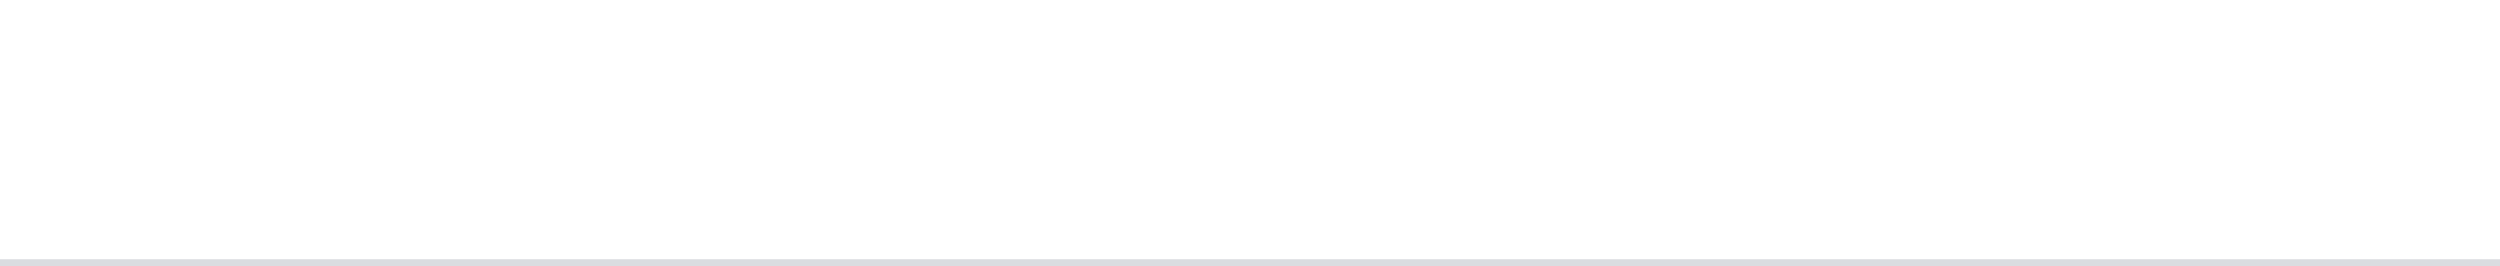
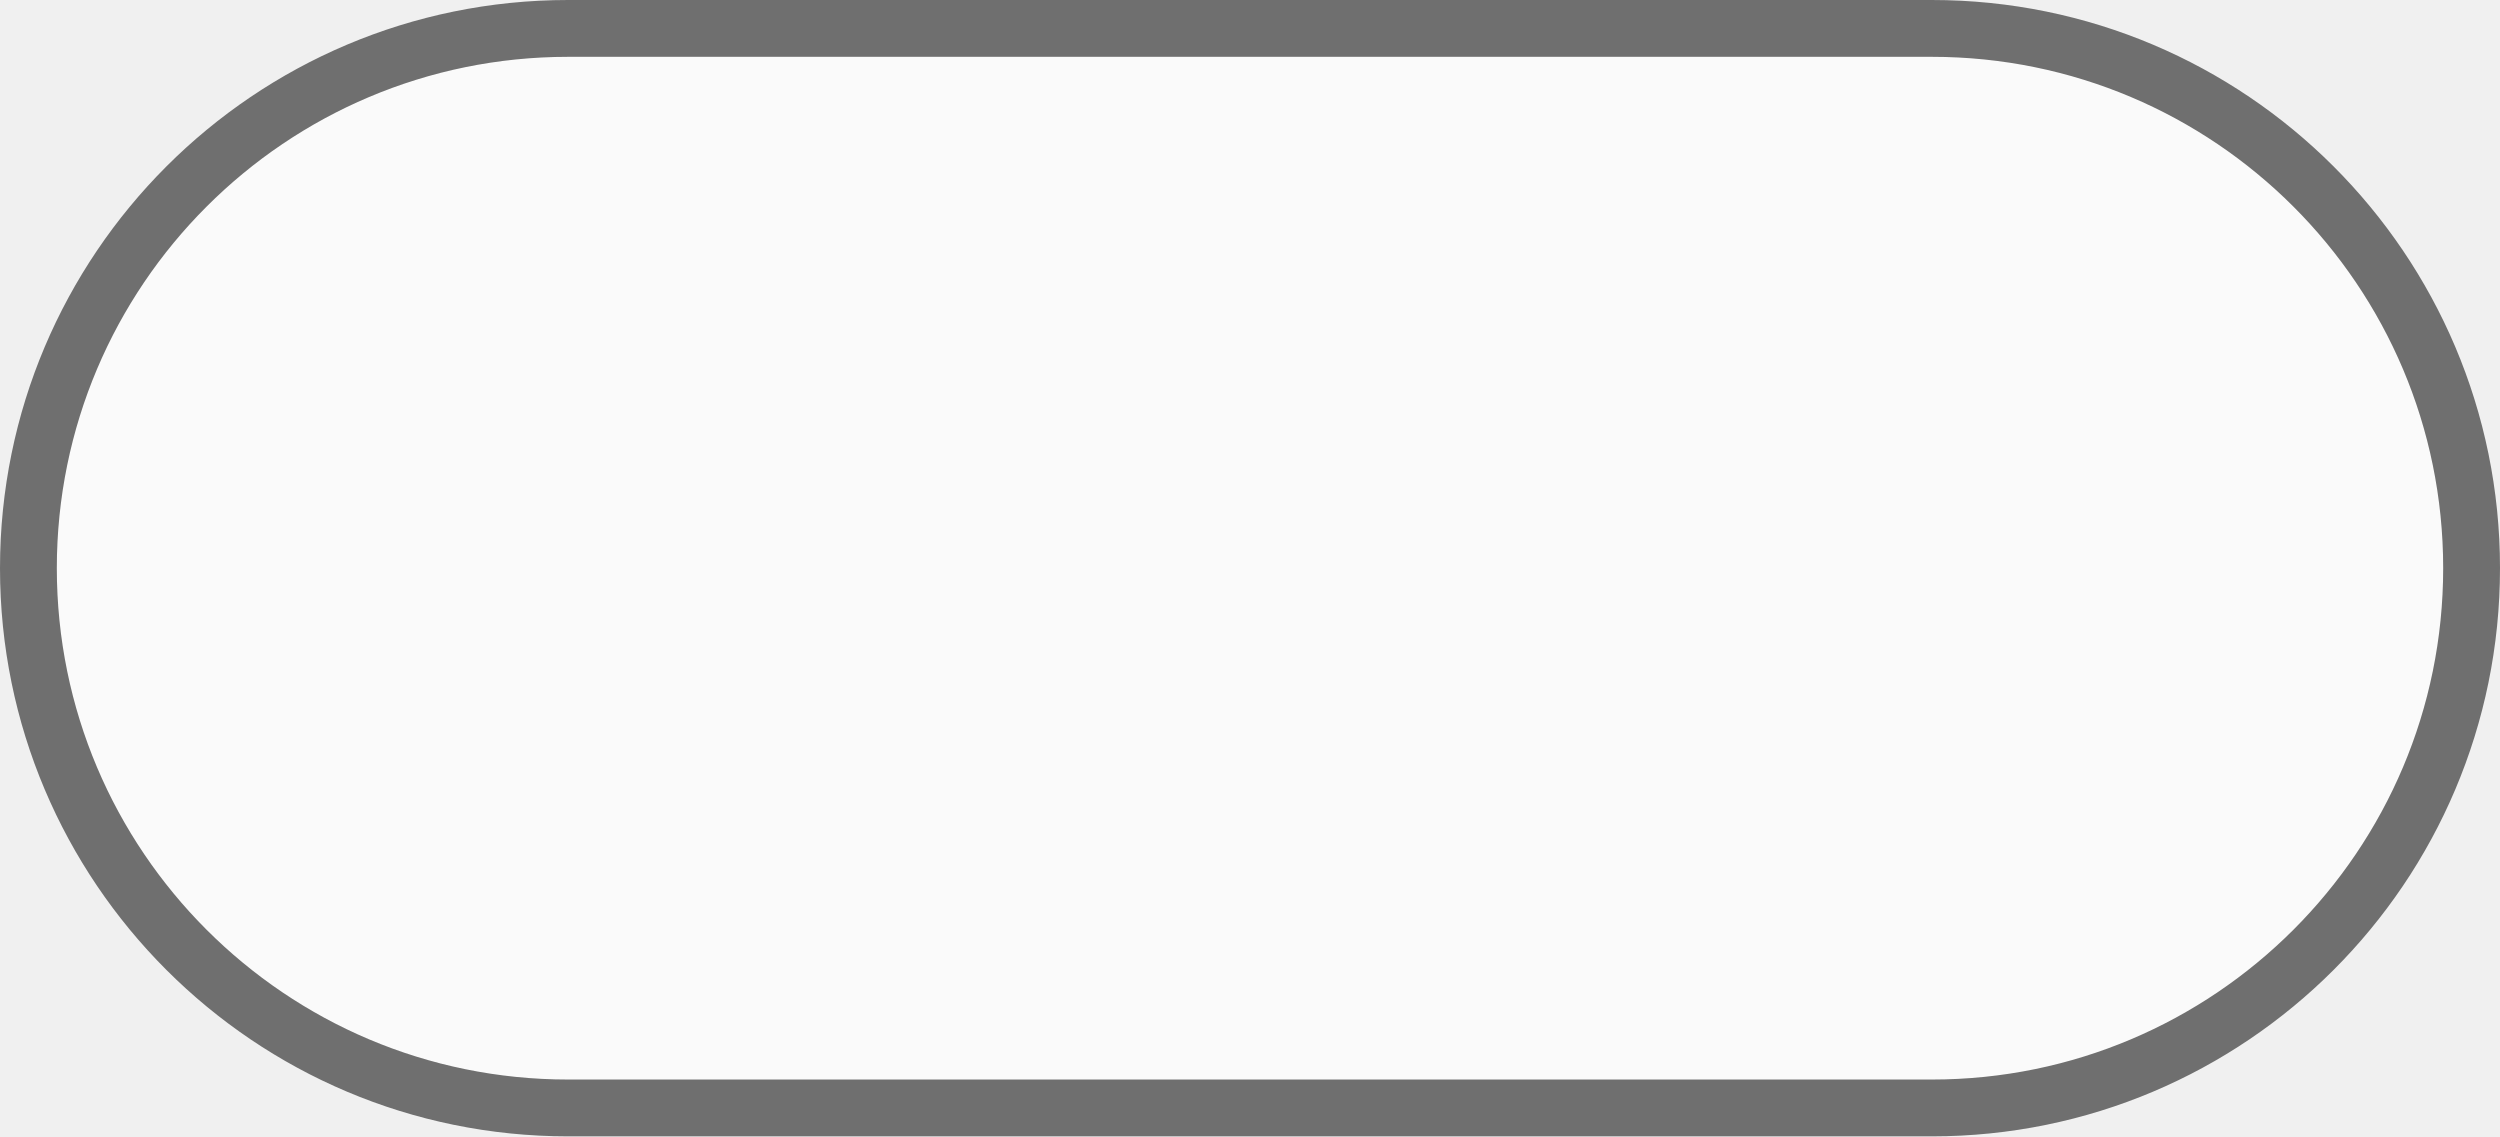
- <svg xmlns="http://www.w3.org/2000/svg" version="1.1" width="376px" height="40px">
+ <svg xmlns="http://www.w3.org/2000/svg" version="1.1" width="44px" height="20px">
  <g>
-     <path d="M 0 0  L 376 0  L 376 39  L 0 39  L 0 0  Z " fill-rule="nonzero" fill="#ffffff" stroke="none" />
-     <path d="M 376 39.5  L 0 39.5  " stroke-width="1" stroke="#dadce0" fill="none" stroke-opacity="0.996" />
+     <path d="M 1 10  A 9 9 0 0 1 10 1 L 34 1  A 9 9 0 0 1 43 10 A 9 9 0 0 1 34 19 L 10 19  A 9 9 0 0 1 1 10 Z " fill-rule="nonzero" fill="#ffffff" stroke="none" fill-opacity="0.698" />
+     <path d="M 0.5 10  A 9.5 9.5 0 0 1 10 0.5 L 34 0.5  A 9.5 9.5 0 0 1 43.5 10 A 9.5 9.5 0 0 1 34 19.5 L 10 19.5  A 9.5 9.5 0 0 1 0.5 10 Z " stroke-width="1" stroke="#000000" fill="none" stroke-opacity="0.537" />
  </g>
</svg>
